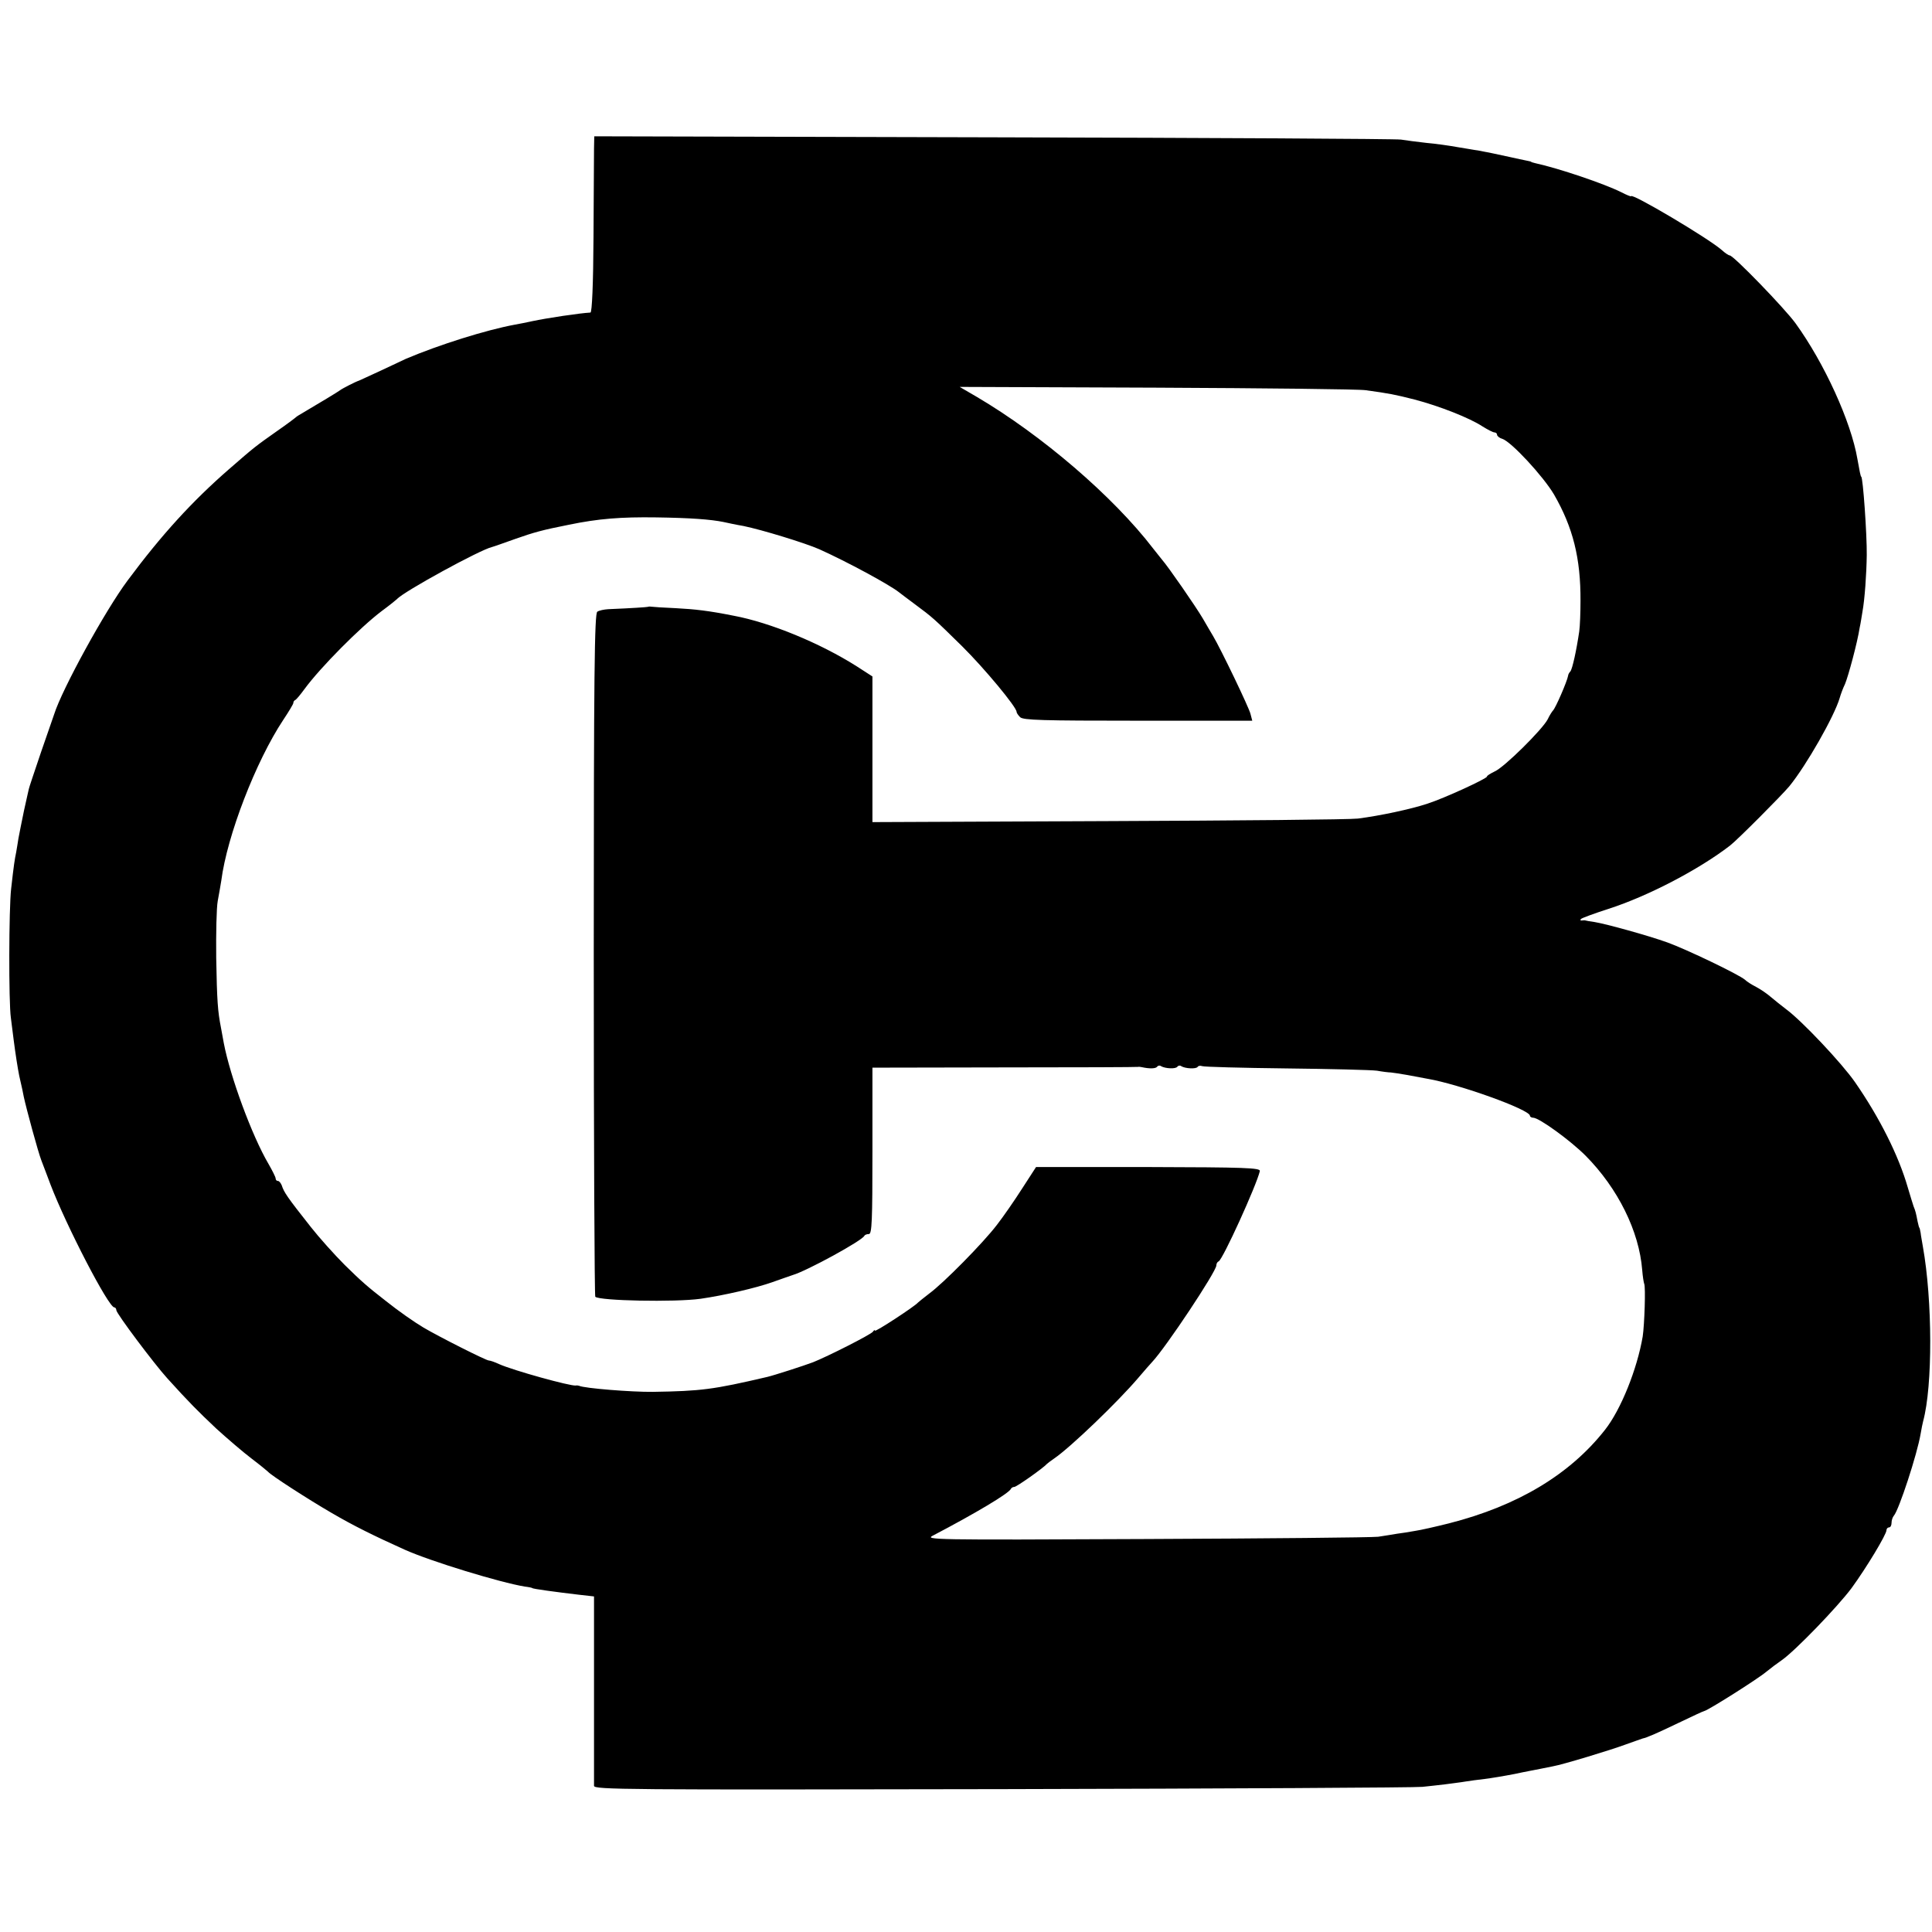
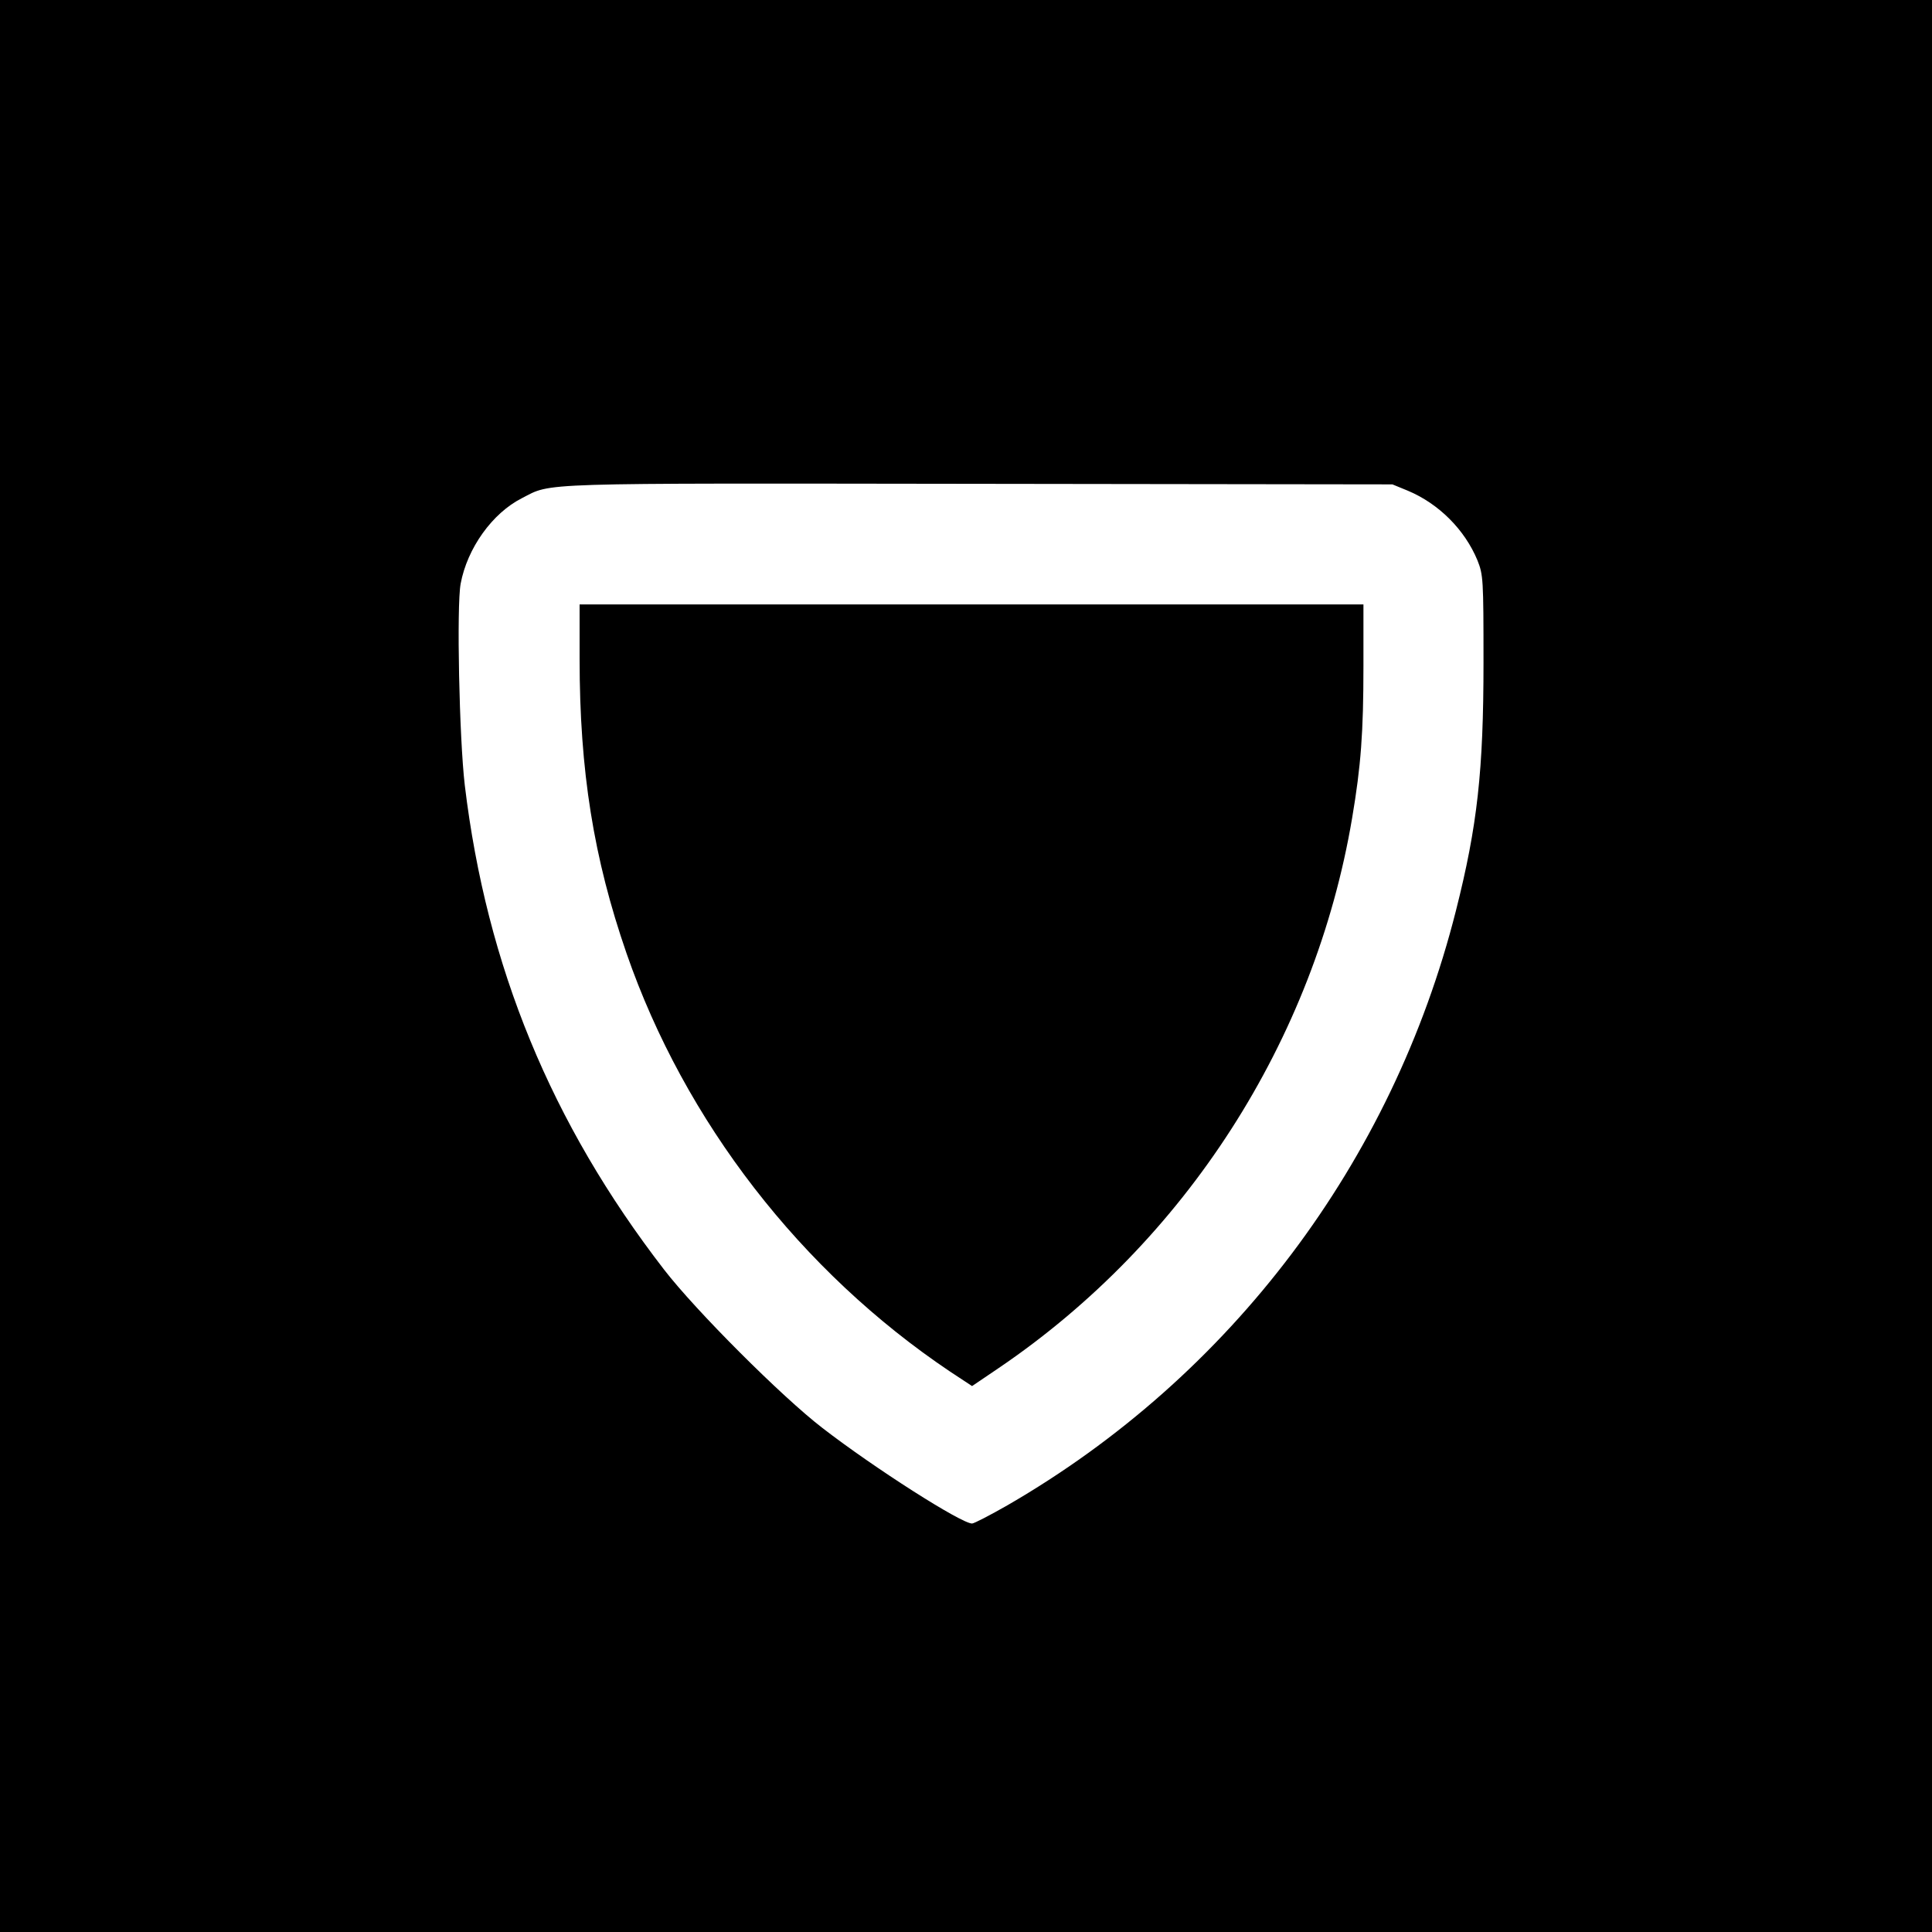
- <svg xmlns="http://www.w3.org/2000/svg" version="1.0" width="764pt" height="764pt" viewBox="0 0 764 764" preserveAspectRatio="xMidYMid meet">
-   <g transform="translate(0,764) scale(0.1,-0.1)" fill="#000000" stroke="none">
-     <path d="M2349 7053 c0 -26 -1 -183 -2 -348 -1 -192 -6 -300 -12 -301 -41 -2 -174 -22 -230 -34 -22 -5 -53 -11 -70 -14 -113 -21 -298 -79 -430 -135 -11 -5 -56 -26 -100 -47 -44 -20 -82 -38 -85 -39 -13 -4 -66 -31 -75 -38 -9 -7 -84 -52 -145 -88 -14 -8 -27 -16 -30 -19 -3 -3 -36 -28 -75 -55 -85 -60 -88 -62 -189 -150 -147 -128 -268 -261 -401 -440 -89 -119 -260 -431 -291 -530 -2 -5 -25 -73 -52 -150 -26 -77 -48 -142 -48 -145 -1 -3 -9 -41 -19 -85 -9 -44 -19 -93 -22 -110 -2 -16 -7 -41 -9 -55 -6 -29 -9 -47 -20 -145 -9 -78 -10 -448 -1 -510 3 -22 8 -61 11 -87 7 -55 16 -112 22 -142 12 -52 14 -62 18 -83 10 -47 57 -220 70 -253 7 -19 24 -62 36 -95 62 -162 229 -485 252 -485 4 0 8 -5 8 -11 0 -13 151 -214 202 -270 86 -95 120 -129 193 -198 44 -40 107 -94 140 -119 33 -25 62 -49 65 -52 10 -13 157 -108 250 -162 87 -51 168 -91 290 -146 105 -47 378 -130 475 -146 17 -2 30 -5 30 -6 0 -3 97 -16 182 -26 l62 -7 0 -366 c0 -201 0 -374 0 -383 1 -15 114 -16 1619 -13 889 2 1635 6 1657 9 22 2 63 7 90 10 28 4 64 8 80 11 17 3 50 7 75 10 25 3 79 12 120 20 41 9 86 17 100 20 14 3 36 7 50 10 40 7 228 64 290 87 30 11 60 21 65 23 18 4 49 17 145 63 52 25 97 46 100 46 15 3 209 125 246 156 17 14 44 34 60 45 53 37 220 210 276 285 59 81 138 212 138 229 0 6 5 11 10 11 6 0 10 8 10 18 0 10 4 22 9 28 20 22 93 245 106 324 3 19 8 42 10 50 38 140 37 477 -1 690 -3 19 -8 44 -9 55 -2 11 -4 20 -5 20 -1 0 -4 11 -7 25 -6 31 -8 41 -16 60 -3 8 -13 42 -23 75 -36 125 -111 275 -208 415 -51 74 -211 244 -274 290 -18 14 -45 35 -60 48 -15 13 -40 30 -57 39 -16 8 -37 21 -45 29 -25 21 -229 119 -306 147 -78 28 -241 73 -289 81 -16 2 -32 5 -35 6 -3 1 -9 1 -15 0 -5 -1 -7 2 -3 6 4 4 53 22 109 40 158 51 358 156 480 250 30 23 206 200 235 235 67 82 178 277 199 349 4 14 13 39 21 55 13 31 49 164 58 223 4 17 8 46 11 63 9 49 16 149 17 224 1 79 -15 310 -22 310 -2 0 -7 24 -15 70 -25 147 -130 378 -245 537 -43 59 -245 268 -260 268 -4 0 -18 9 -31 21 -55 48 -359 228 -359 213 0 -2 -18 5 -39 16 -66 33 -245 94 -341 115 -8 2 -15 4 -15 5 0 1 -8 3 -19 5 -10 2 -39 8 -65 14 -49 11 -94 20 -126 26 -11 1 -47 8 -80 13 -33 6 -89 14 -125 17 -36 4 -81 10 -100 13 -19 3 -745 7 -1612 9 l-1578 4 -1 -48z m3051 -956 c95 -13 115 -17 194 -37 99 -26 218 -73 268 -106 21 -13 42 -24 48 -24 5 0 10 -4 10 -9 0 -5 9 -13 20 -16 36 -11 163 -149 205 -220 75 -130 106 -252 105 -422 0 -45 -2 -99 -5 -120 -11 -75 -27 -148 -35 -158 -5 -5 -9 -13 -9 -17 -4 -23 -50 -129 -60 -138 -3 -3 -13 -18 -21 -35 -21 -40 -172 -190 -210 -206 -16 -8 -30 -16 -30 -20 0 -8 -167 -85 -235 -107 -66 -22 -189 -48 -275 -59 -30 -4 -475 -8 -987 -10 l-933 -4 0 288 0 288 -62 40 c-145 92 -342 173 -486 200 -100 20 -154 26 -230 30 -48 2 -92 5 -98 6 -5 1 -11 0 -14 -1 -4 -1 -58 -5 -155 -9 -16 -1 -36 -5 -43 -10 -11 -7 -14 -242 -14 -1355 0 -741 3 -1350 6 -1354 17 -16 314 -22 416 -8 91 13 221 43 285 66 33 12 69 24 80 28 55 16 275 136 283 155 2 4 10 7 18 7 12 0 14 52 14 329 l0 329 523 1 c287 0 524 1 527 2 3 1 10 0 15 -1 32 -7 56 -6 61 2 3 4 10 6 15 2 17 -10 59 -12 65 -2 3 4 10 6 15 2 16 -10 59 -12 65 -3 2 4 10 6 18 3 7 -3 156 -7 332 -9 175 -2 337 -6 359 -9 22 -4 47 -7 55 -7 8 -1 38 -5 65 -10 28 -5 64 -12 80 -15 124 -21 405 -122 405 -146 0 -4 6 -8 13 -8 23 0 146 -89 207 -150 128 -129 212 -299 224 -452 2 -26 6 -50 8 -55 6 -12 1 -161 -6 -208 -22 -129 -86 -289 -149 -369 -139 -177 -346 -301 -617 -370 -52 -13 -113 -27 -135 -30 -22 -4 -53 -9 -70 -11 -16 -3 -50 -8 -75 -12 -25 -3 -439 -7 -920 -9 -852 -4 -874 -3 -840 14 166 87 301 167 308 185 2 4 8 7 13 7 9 0 115 75 129 91 3 3 15 12 28 21 65 44 254 226 333 319 24 28 49 57 55 63 54 57 254 358 254 382 0 7 4 14 9 16 16 6 150 301 163 357 3 13 -59 15 -441 16 l-444 0 -55 -85 c-30 -47 -75 -112 -100 -144 -55 -72 -211 -230 -267 -271 -22 -17 -42 -33 -45 -36 -11 -14 -170 -118 -170 -111 0 4 -4 2 -8 -4 -7 -11 -179 -98 -237 -121 -37 -14 -155 -52 -181 -58 -214 -50 -261 -56 -452 -59 -84 -1 -272 14 -292 24 -3 1 -9 2 -13 1 -21 -3 -249 60 -304 85 -17 8 -35 14 -40 14 -11 0 -197 94 -258 130 -37 22 -100 66 -150 106 -72 56 -96 77 -162 142 -40 40 -101 108 -134 150 -94 119 -106 137 -115 165 -4 9 -10 17 -15 17 -5 0 -9 4 -9 10 0 5 -13 31 -28 57 -66 112 -152 347 -177 478 -3 17 -8 44 -11 60 -13 66 -16 107 -19 277 -1 97 1 198 6 225 5 26 11 62 14 80 23 179 137 473 245 636 22 33 40 63 40 67 0 5 3 10 8 12 4 2 20 21 36 43 63 86 221 245 306 309 30 22 57 44 60 47 25 29 328 195 376 206 5 1 47 16 92 32 74 26 106 35 212 56 116 24 206 31 345 29 137 -2 215 -8 265 -18 14 -3 50 -11 80 -16 73 -15 243 -67 300 -92 111 -50 277 -140 315 -170 6 -5 33 -25 61 -46 73 -54 77 -58 188 -167 88 -87 216 -241 216 -260 0 -4 6 -13 14 -21 12 -12 88 -14 466 -14 l452 0 -7 27 c-6 25 -117 256 -148 308 -7 11 -25 43 -41 70 -27 46 -137 205 -161 232 -5 6 -21 26 -35 44 -158 206 -440 448 -698 600 l-67 39 780 -3 c429 -2 800 -6 825 -10z" />
+ <svg xmlns="http://www.w3.org/2000/svg" version="1.0" width="700pt" height="700pt" viewBox="0 0 700 700" preserveAspectRatio="xMidYMid meet">
+   <g transform="translate(0,700) scale(0.1,-0.1)" fill="#000000" stroke="none">
+     <path d="M0 3500 l0 -3500 3500 0 3500 0 0 3500 0 3500 -3500 0 -3500 0 0 -3500z m5101 1722 c112 -47 206 -141 252 -252 21 -53 22 -67 22 -370 0 -392 -22 -592 -100 -900 -230 -910 -815 -1686 -1625 -2154 -63 -36 -121 -66 -128 -66 -39 0 -353 200 -542 346 -147 113 -459 425 -574 574 -409 530 -643 1098 -722 1755 -20 170 -30 649 -15 730 24 129 115 256 222 310 111 57 29 54 1654 52 l1500 -2 56 -23z" />
+     <path d="M2100 4613 c0 -407 51 -723 170 -1067 211 -609 632 -1153 1173 -1516 l79 -52 96 65 c677 459 1145 1187 1281 1993 32 189 41 310 41 550 l0 224 -1420 0 -1420 0 0 -197z" />
  </g>
</svg>
